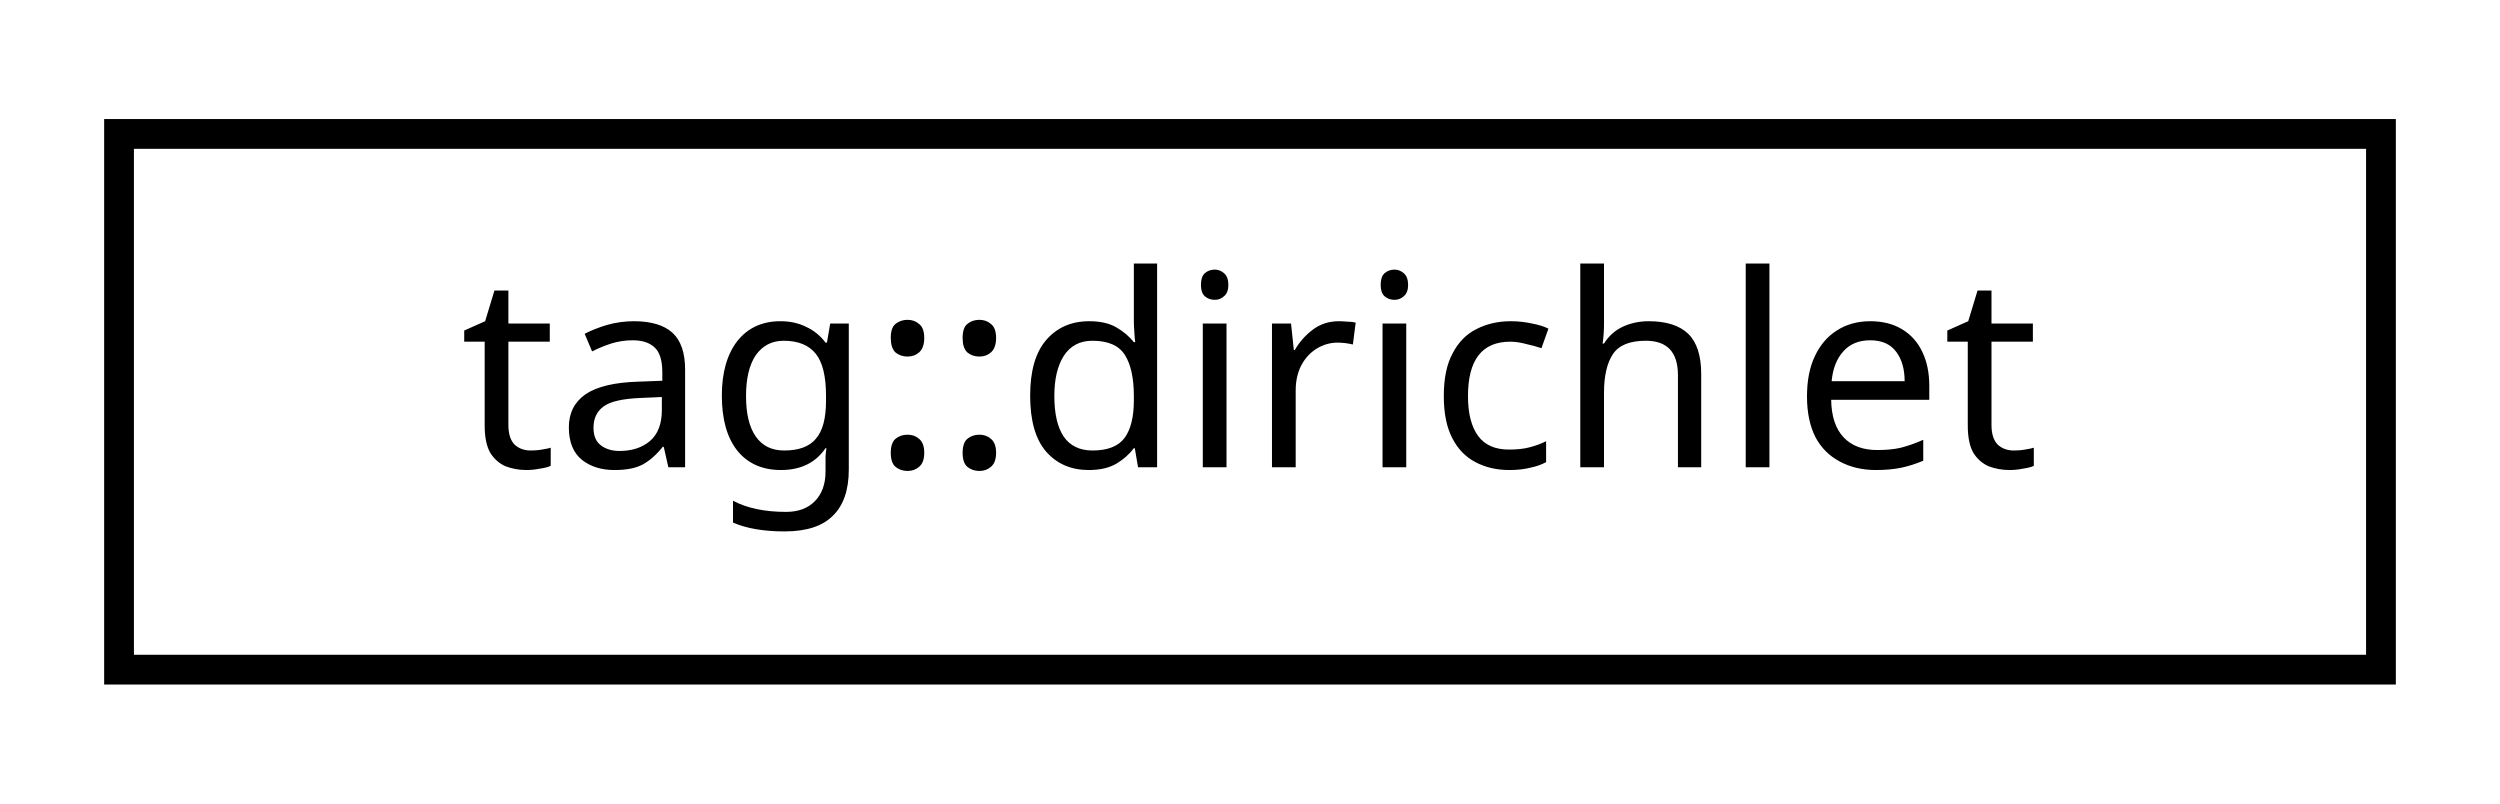
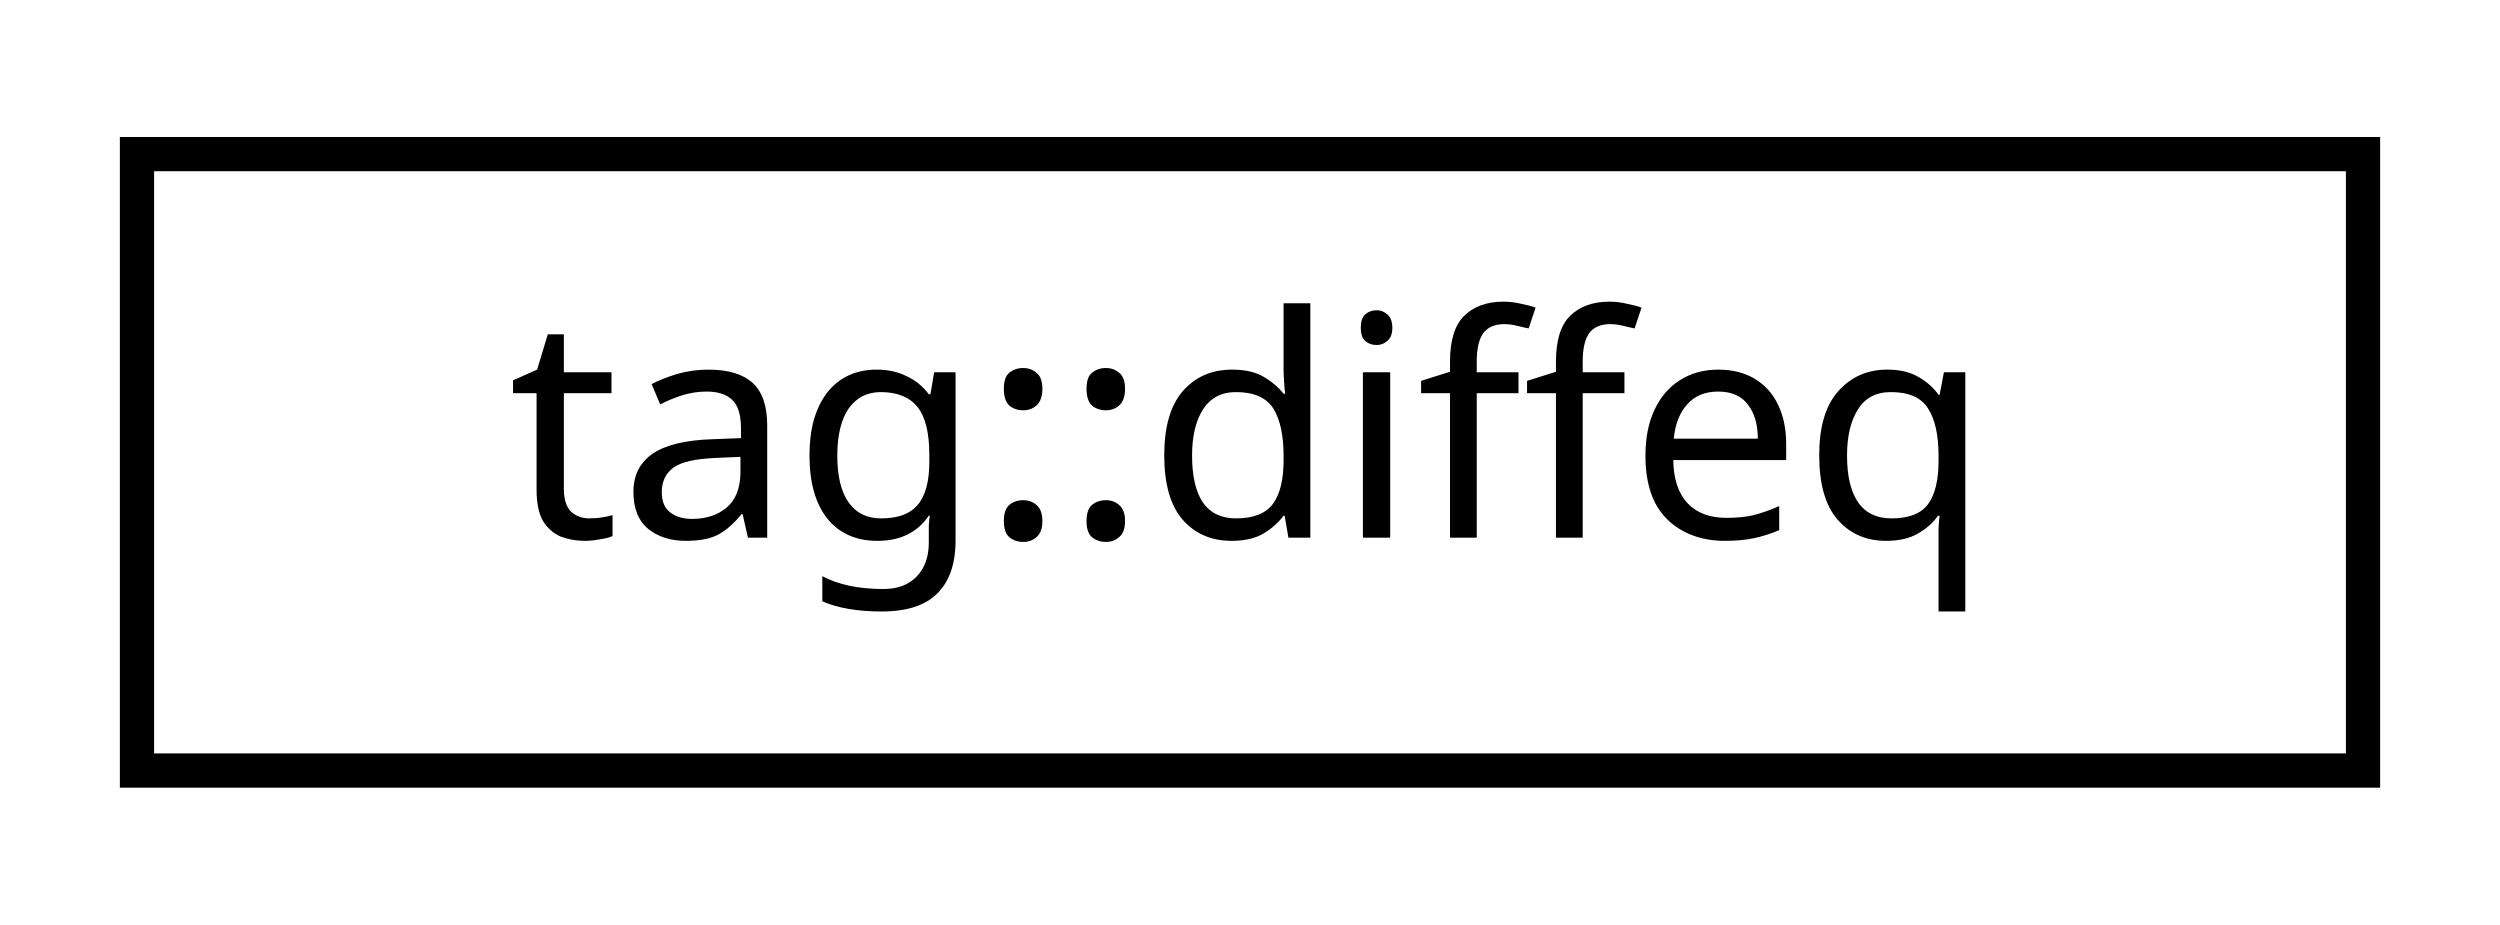
- <svg xmlns="http://www.w3.org/2000/svg" xmlns:xlink="http://www.w3.org/1999/xlink" width="84pt" height="27pt" viewBox="0.00 0.00 84.00 27.00">
+ <svg xmlns="http://www.w3.org/2000/svg" xmlns:xlink="http://www.w3.org/1999/xlink" width="73pt" height="27pt" viewBox="0.00 0.00 73.00 27.00">
  <g id="graph0" class="graph" transform="scale(1 1) rotate(0) translate(4 23)">
    <g id="node1" class="node">
      <g id="a_node1">
-         <a xlink:href="structtag_1_1dirichlet.html" target="_top" xlink:title="tag::dirichlet">
-           <polygon fill="none" stroke="black" points="0,-0.5 0,-18.5 76,-18.5 76,-0.5 0,-0.5" />
-           <text text-anchor="middle" x="38" y="-7.3" font-family="sans-serif" font-size="9.00">tag::dirichlet</text>
+         <a xlink:href="structtag_1_1diffeq.html" target="_top" xlink:title="tag::diffeq">
+           <polygon fill="none" stroke="black" points="0,-0.5 0,-18.5 65,-18.5 65,-0.5 0,-0.5" />
+           <text text-anchor="middle" x="32.5" y="-7.3" font-family="sans-serif" font-size="9.00">tag::diffeq</text>
        </a>
      </g>
    </g>
  </g>
</svg>
